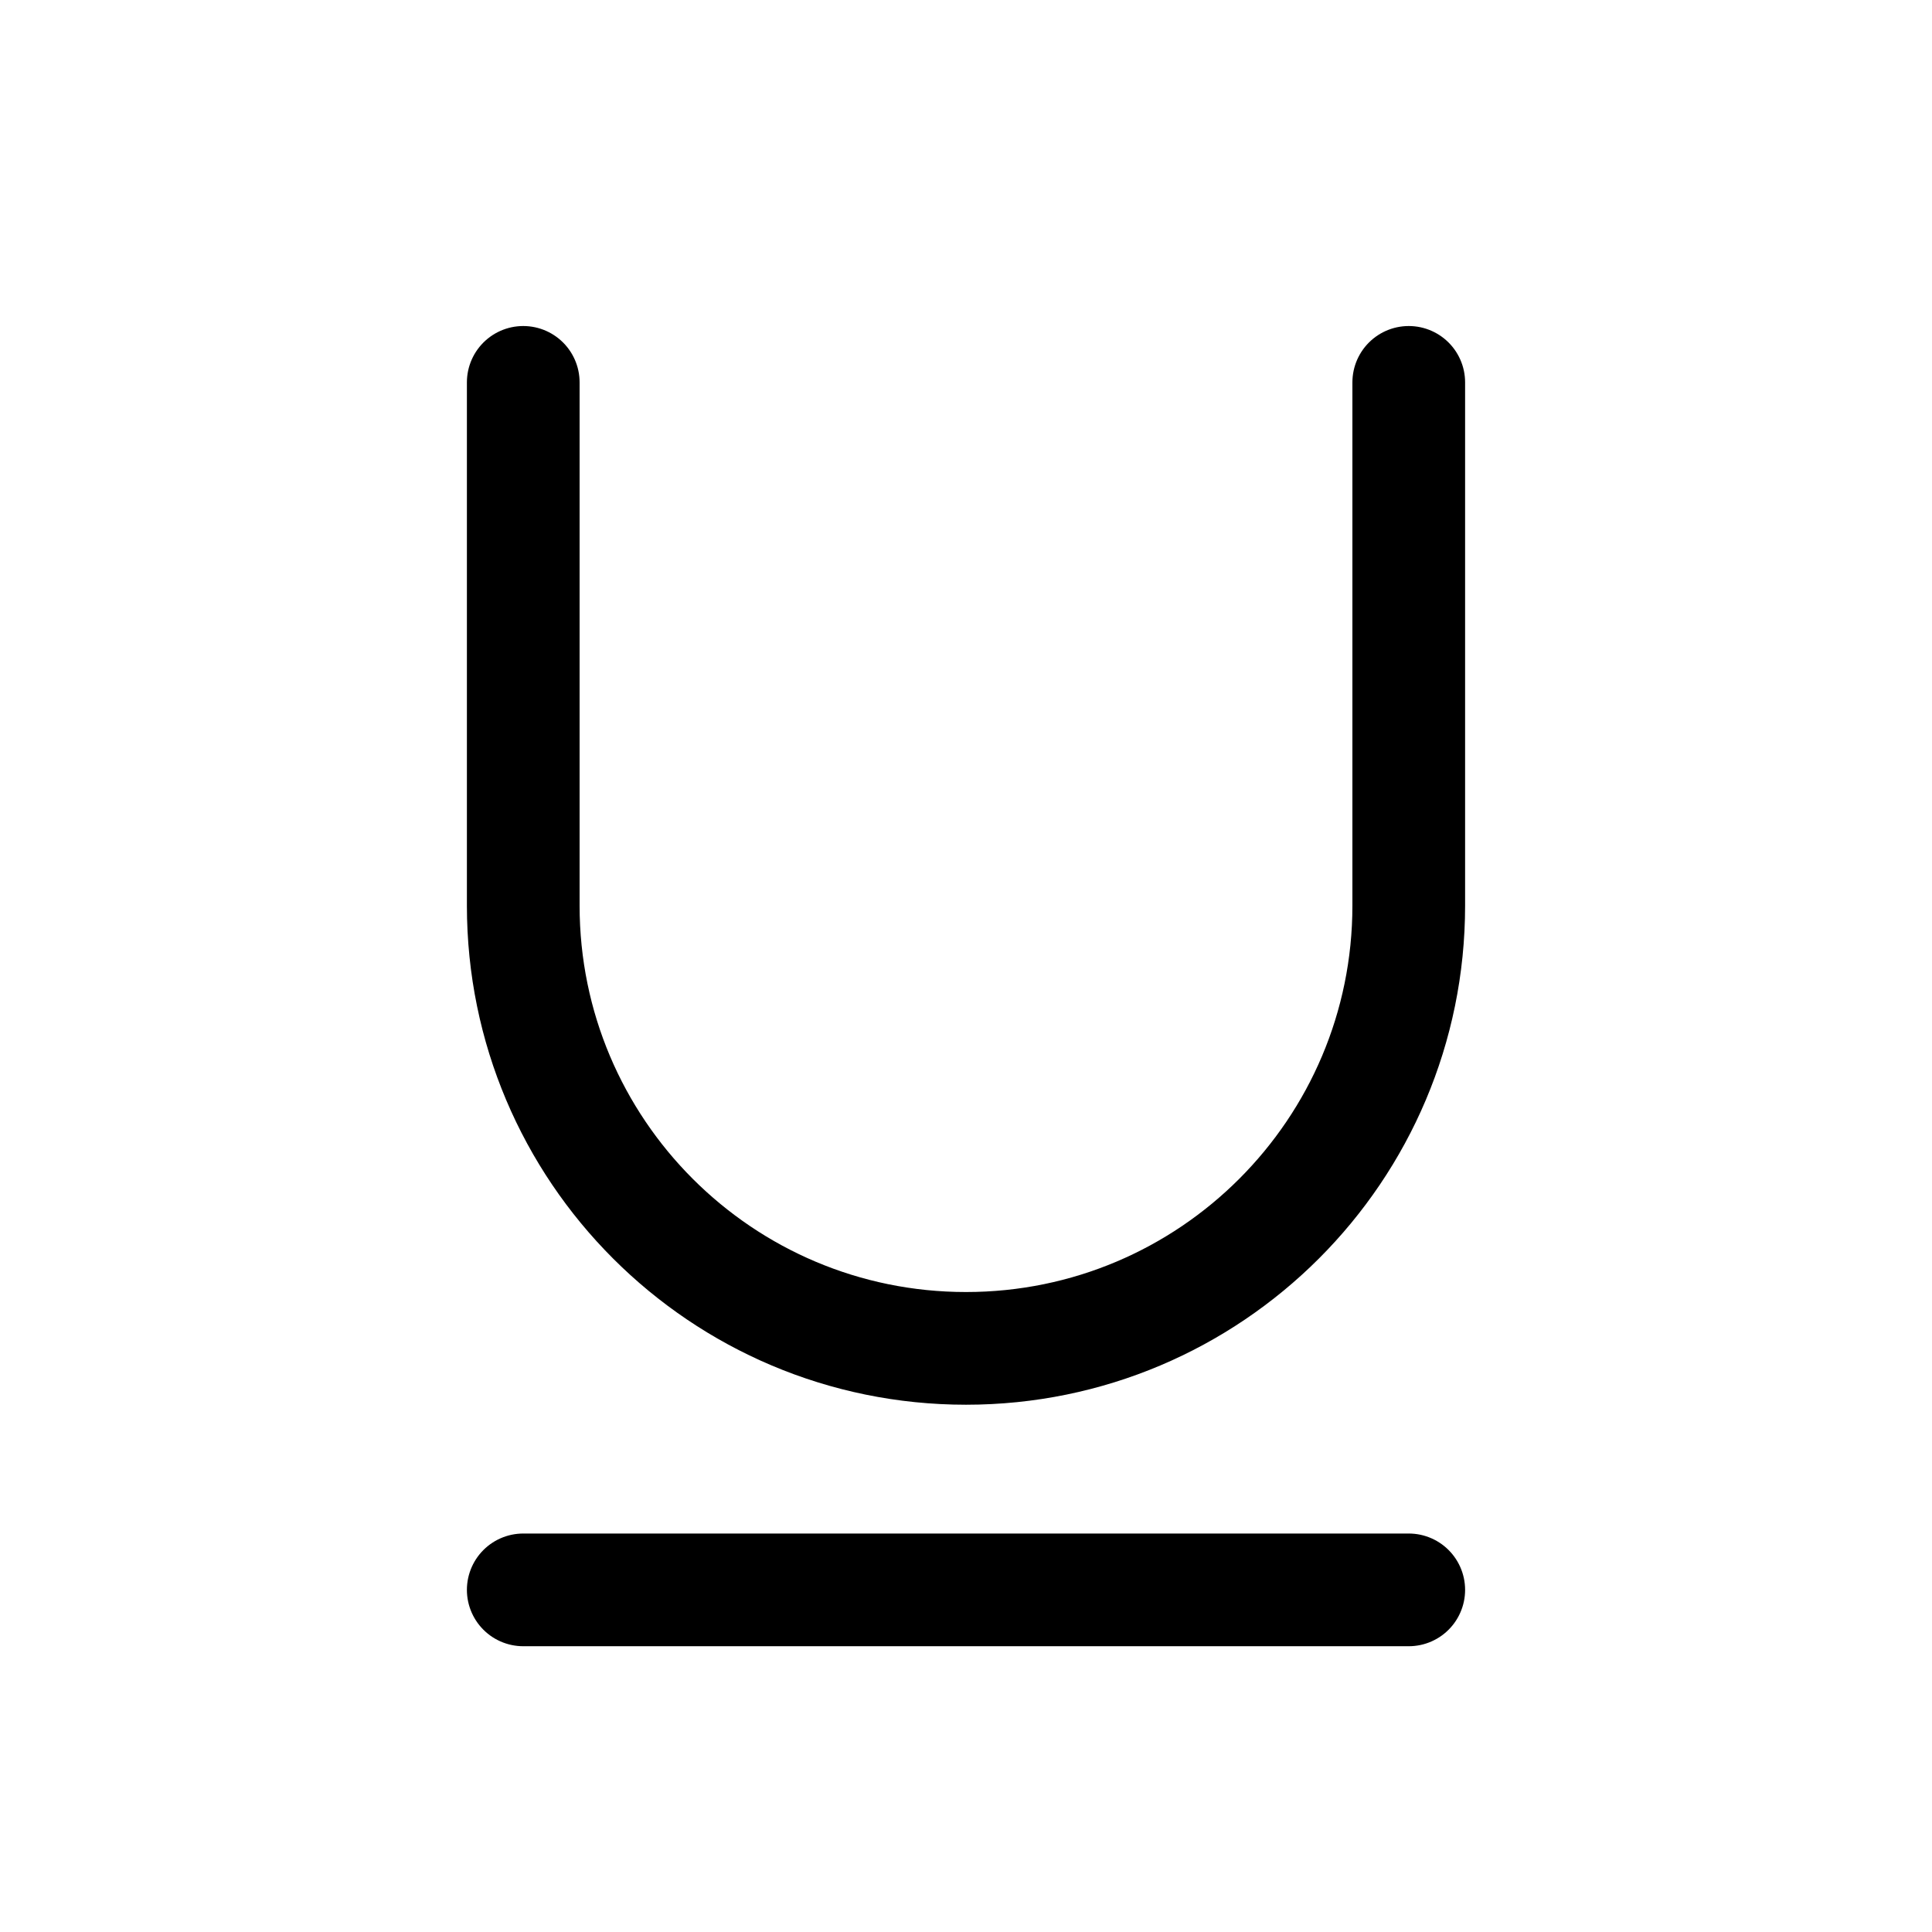
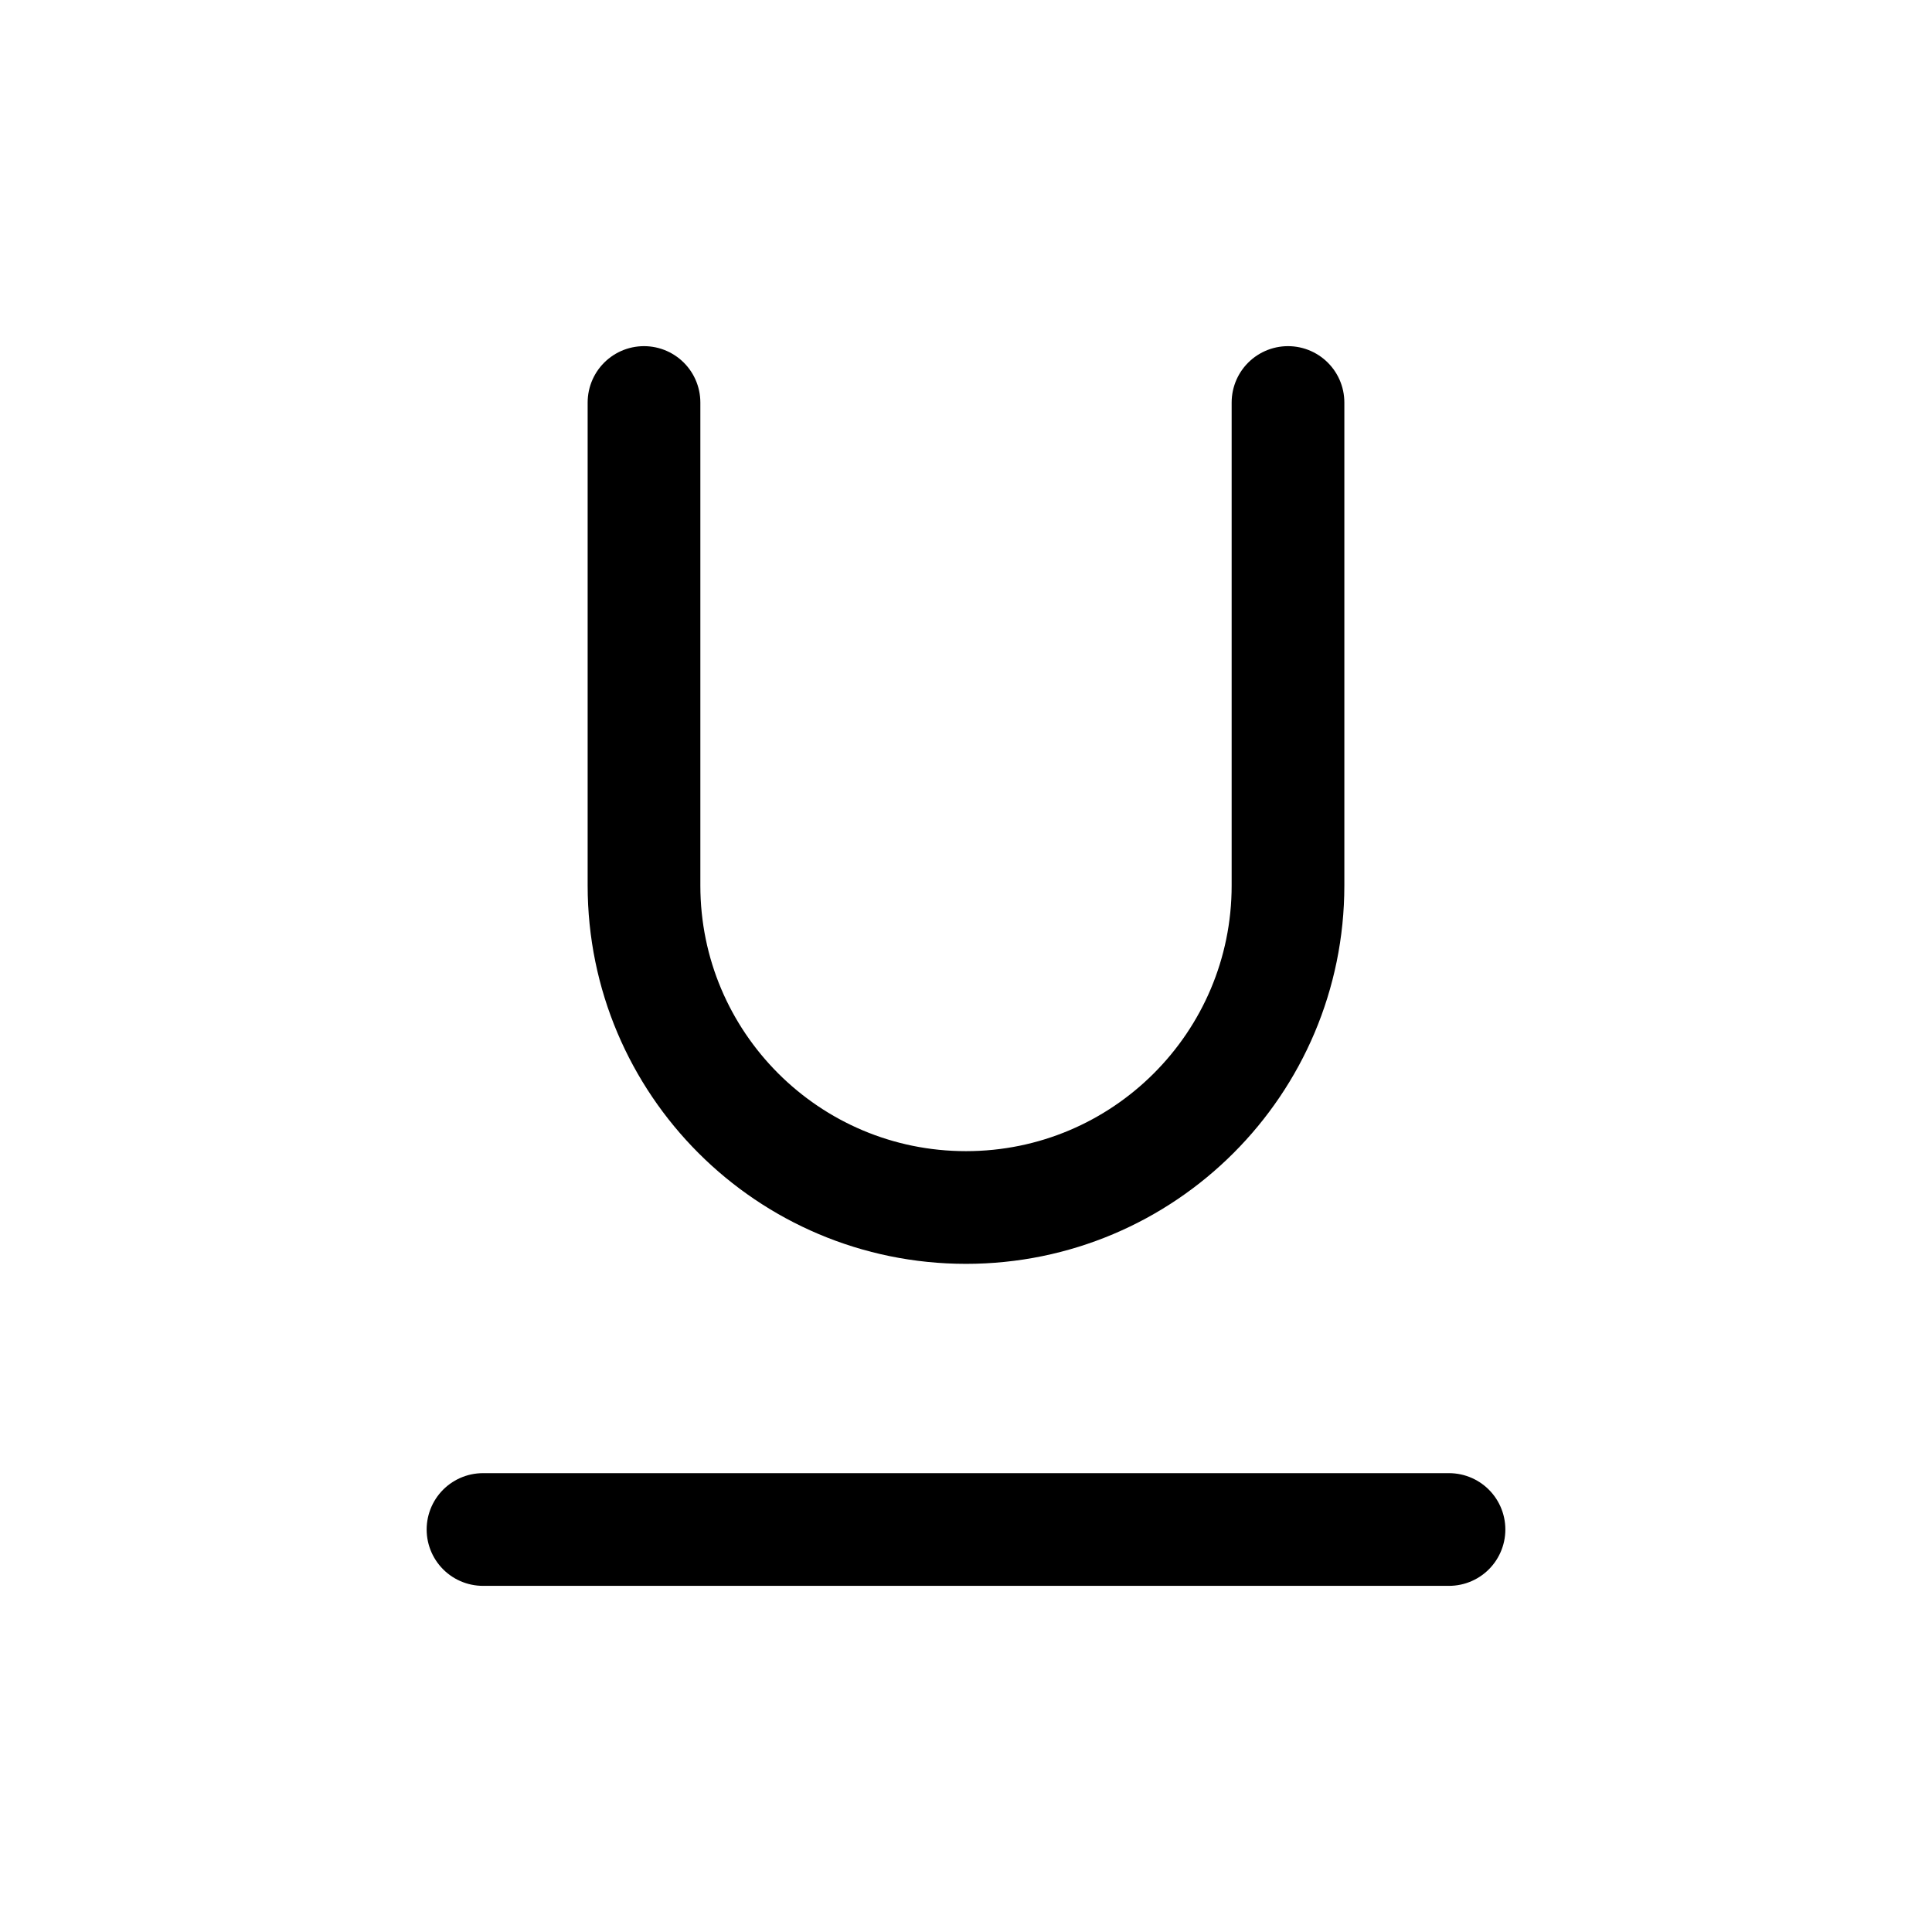
<svg xmlns="http://www.w3.org/2000/svg" width="24" height="24" viewBox="0 0 24 24">
-   <path fill="none" stroke="currentColor" stroke-linecap="round" stroke-linejoin="round" stroke-width="1.4" d="M6.5 4.75v6.5a5.5 5.5 0 0 0 5.5 5.5v0a5.5 5.5 0 0 0 5.5-5.5v-6.5m-11 15h11" />
+   <path fill="none" stroke="currentColor" stroke-linecap="round" stroke-linejoin="round" stroke-width="1.4" d="M6 19h12M8 5v6a4 4 0 0 0 8 0V5" />
</svg>
